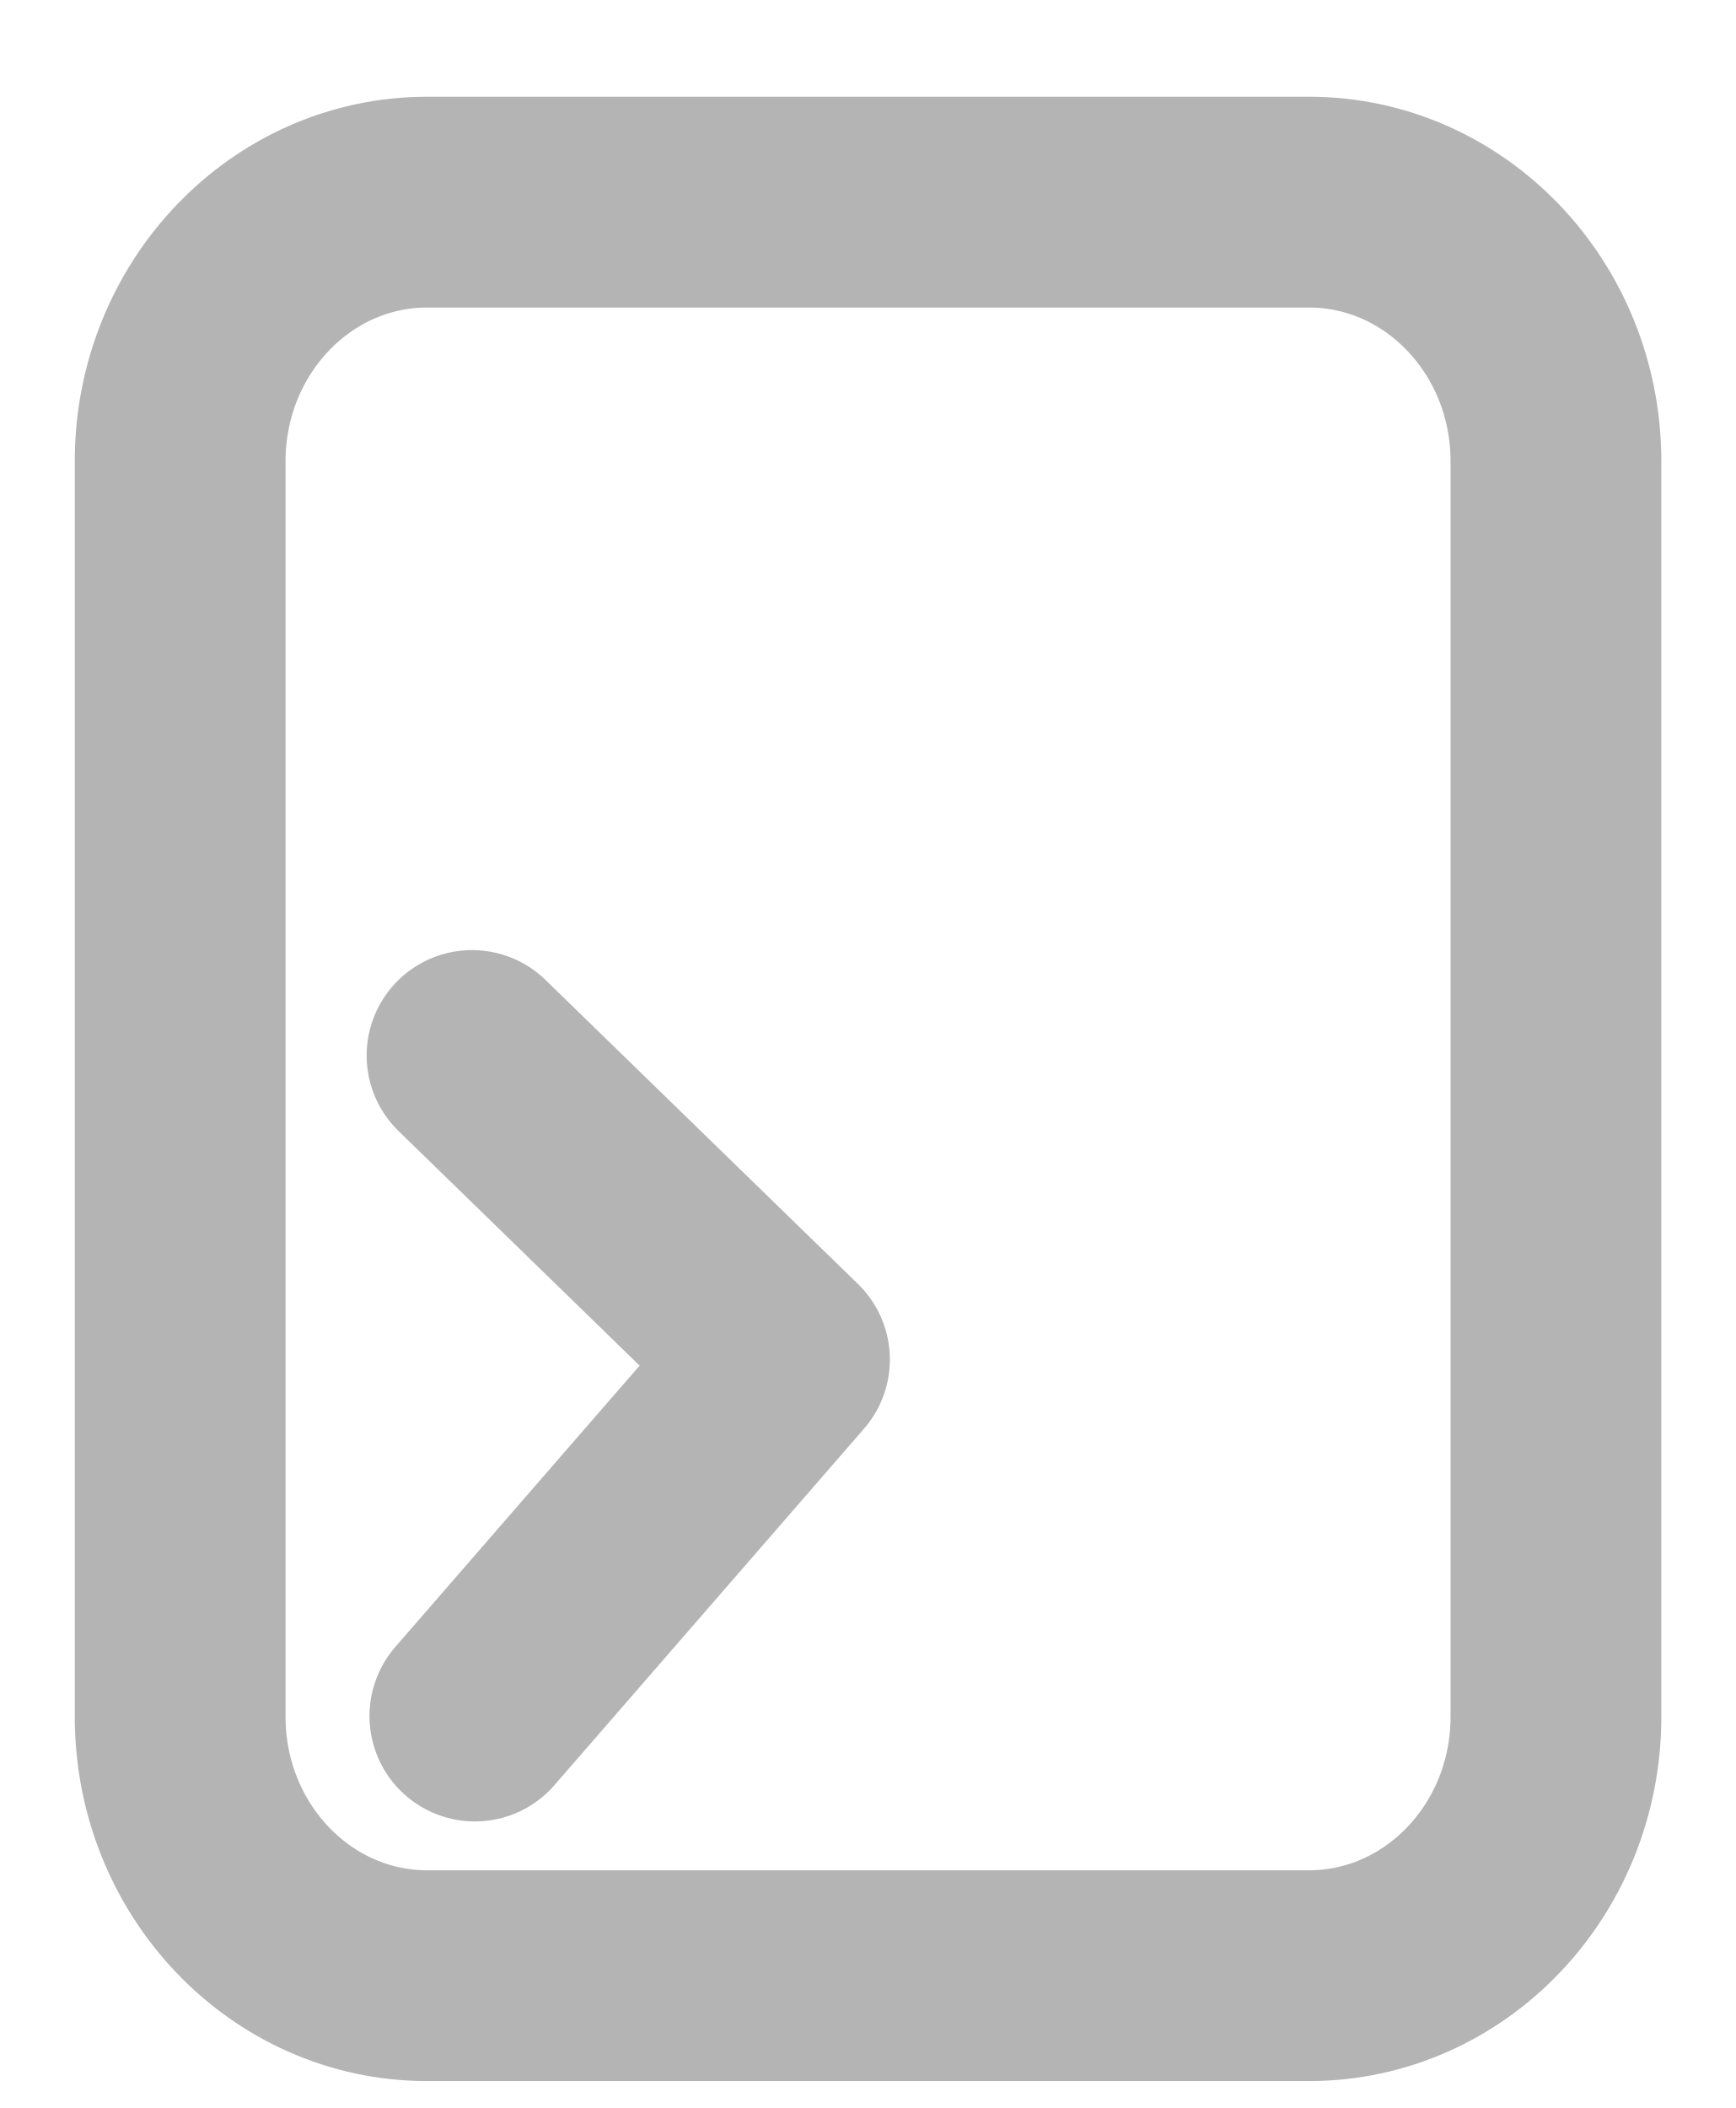
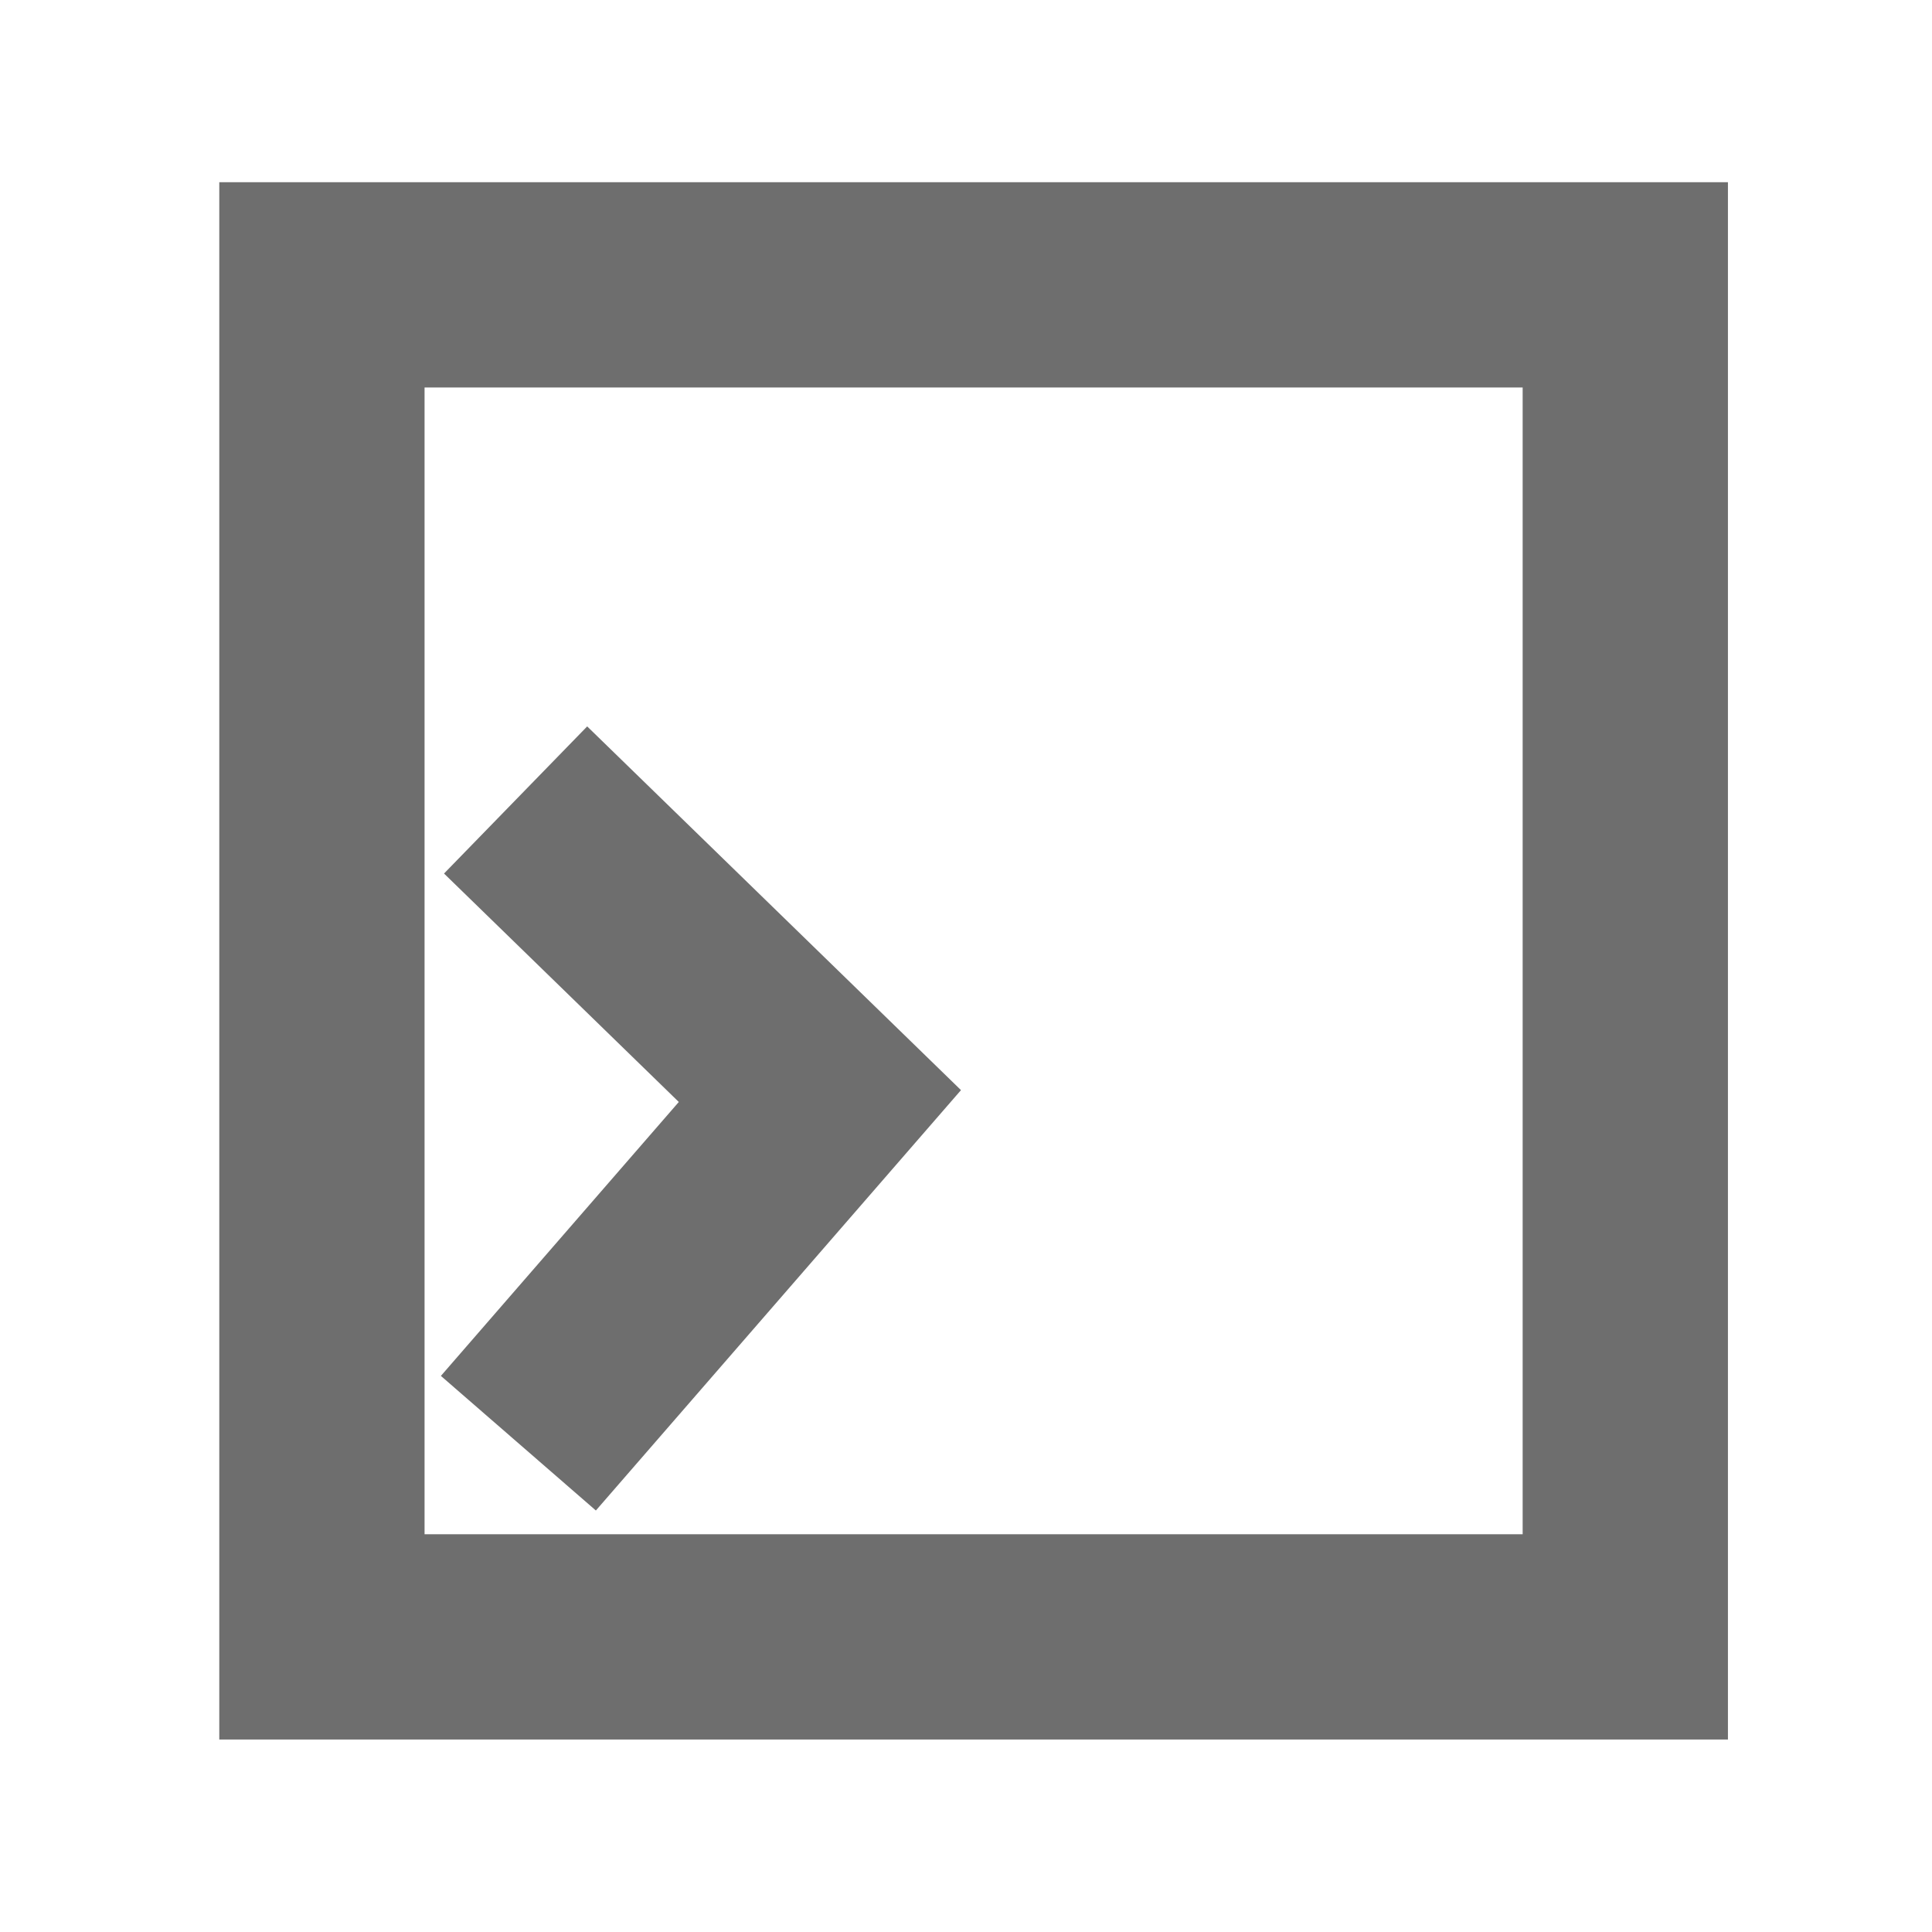
- <svg xmlns="http://www.w3.org/2000/svg" viewBox="0,0,14,17" style="enable-background:new 0 0 14 17;" version="1.1">
+ <svg xmlns="http://www.w3.org/2000/svg" xmlns:ns1="http://vectornator.io" height="100%" stroke-miterlimit="10" style="fill-rule:nonzero;clip-rule:evenodd;stroke-linecap:round;stroke-linejoin:round;" version="1.1" viewBox="0 0 16 16" width="100%" xml:space="preserve">
  <defs />
-   <g id="layer0">
-     <path d="M21.773,20.734L32.849,20.734C33.497,20.734 34.023,21.259 34.023,21.907L34.023,35.857C34.023,36.505 33.497,37.031 32.849,37.031L21.773,37.031C21.125,37.031 20.6,36.505 20.6,35.857L20.6,21.907C20.6,21.259 21.125,20.734 21.773,20.734L21.773,20.734L21.773,20.734Z" stroke="#6A6A6A" stroke-width="0.1" stroke-linecap="square" fill="#6A6A6A" />
-     <path d="M21.7,20.568L32.776,20.568C33.424,20.568 33.949,21.093 33.949,21.741L33.949,35.691C33.949,36.34 33.424,36.865 32.776,36.865L21.7,36.865C21.052,36.865 20.527,36.34 20.527,35.691L20.527,21.741C20.527,21.093 21.052,20.568 21.7,20.568L21.7,20.568L21.7,20.568Z" stroke="#6A6A6A" stroke-width="0.1" stroke-linecap="square" fill="#6A6A6A" />
-     <path d="M22.702,23.773C25.751,23.781 32.005,23.752 32.005,23.752L22.702,23.773L22.702,23.773Z" stroke="#6A6A6A" stroke-width="1.1" stroke-linecap="round" fill="#6A6A6A" stroke-linejoin="round" />
-     <path d="M22.702,23.773C25.751,23.781 32.005,23.752 32.005,23.752L22.702,23.773L22.702,23.773Z" stroke="#6A6A6A" stroke-width="1.1" stroke-linecap="round" fill="#6A6A6A" stroke-linejoin="round" />
-     <path d="M22.702,23.773C25.751,23.781 32.005,23.752 32.005,23.752L22.702,23.773L22.702,23.773Z" stroke="#6A6A6A" stroke-width="1.1" stroke-linecap="round" fill="#6A6A6A" stroke-linejoin="round" />
-     <path d="M3.446,1.63L10.556,1.63C11.657,1.63 12.549,2.566 12.549,3.72L12.549,13.844C12.549,14.998 11.657,15.933 10.556,15.933L3.446,15.933C2.345,15.933 1.453,14.998 1.453,13.844L1.453,3.72C1.453,2.566 2.345,1.63 3.446,1.63L3.446,1.63Z" stroke="#B4B4B4" stroke-width="1.7" stroke-linecap="round" fill="none" stroke-linejoin="round" />
-     <path d="M3.83,13.839L6.327,10.964L3.807,8.512" stroke="#B4B4B4" stroke-width="1.7" stroke-linecap="round" fill="none" stroke-linejoin="round" />
+   <clipPath id="ArtboardFrame">
+     <rect height="16" width="16" x="0" y="0" />
+   </clipPath>
+   <g clip-path="url(#ArtboardFrame)" id="layer0" ns1:layerName="layer0">
+     <path d="M21.773 20.734L32.849 20.734C33.497 20.734 34.023 21.259 34.023 21.907L34.023 35.857C34.023 36.505 33.497 37.031 32.849 37.031L21.773 37.031C21.125 37.031 20.6 36.505 20.6 35.857L20.6 21.907C20.6 21.259 21.125 20.734 21.773 20.734L21.773 20.734L21.773 20.734Z" fill="#6a6a6a" fill-rule="nonzero" opacity="1" stroke="#6a6a6a" stroke-linecap="square" stroke-linejoin="miter" stroke-width="0.1" />
+     <path d="M21.7 20.568L32.776 20.568C33.424 20.568 33.949 21.093 33.949 21.741L33.949 35.691C33.949 36.34 33.424 36.865 32.776 36.865L21.7 36.865C21.052 36.865 20.527 36.34 20.527 35.691L20.527 21.741C20.527 21.093 21.052 20.568 21.7 20.568L21.7 20.568L21.7 20.568Z" fill="#6a6a6a" fill-rule="nonzero" opacity="1" stroke="#6a6a6a" stroke-linecap="square" stroke-linejoin="miter" stroke-width="0.1" />
+     <path d="M22.702 23.773C25.751 23.781 32.005 23.752 32.005 23.752L22.702 23.773L22.702 23.773Z" fill="#6a6a6a" fill-rule="nonzero" opacity="1" stroke="#6a6a6a" stroke-linecap="round" stroke-linejoin="round" stroke-width="1.1" />
+     <path d="M22.702 23.773C25.751 23.781 32.005 23.752 32.005 23.752L22.702 23.773L22.702 23.773Z" fill="#6a6a6a" fill-rule="nonzero" opacity="1" stroke="#6a6a6a" stroke-linecap="round" stroke-linejoin="round" stroke-width="1.1" />
+     <path d="M22.702 23.773C25.751 23.781 32.005 23.752 32.005 23.752L22.702 23.773L22.702 23.773Z" fill="#6a6a6a" fill-rule="nonzero" opacity="1" stroke="#6a6a6a" stroke-linecap="round" stroke-linejoin="round" stroke-width="1.1" />
+     <path d="M4.293 11.952L6.79 9.077L4.27 6.625" fill="none" opacity="1" stroke="#6e6e6e" stroke-linecap="butt" stroke-linejoin="miter" stroke-width="1.7" />
+     <path d="M2.666 2.359L13.46 2.359L13.46 13.556L2.666 13.556L2.666 2.359Z" fill="none" opacity="1" stroke="#6e6e6e" stroke-linecap="butt" stroke-linejoin="miter" stroke-width="1.7" />
  </g>
</svg>
